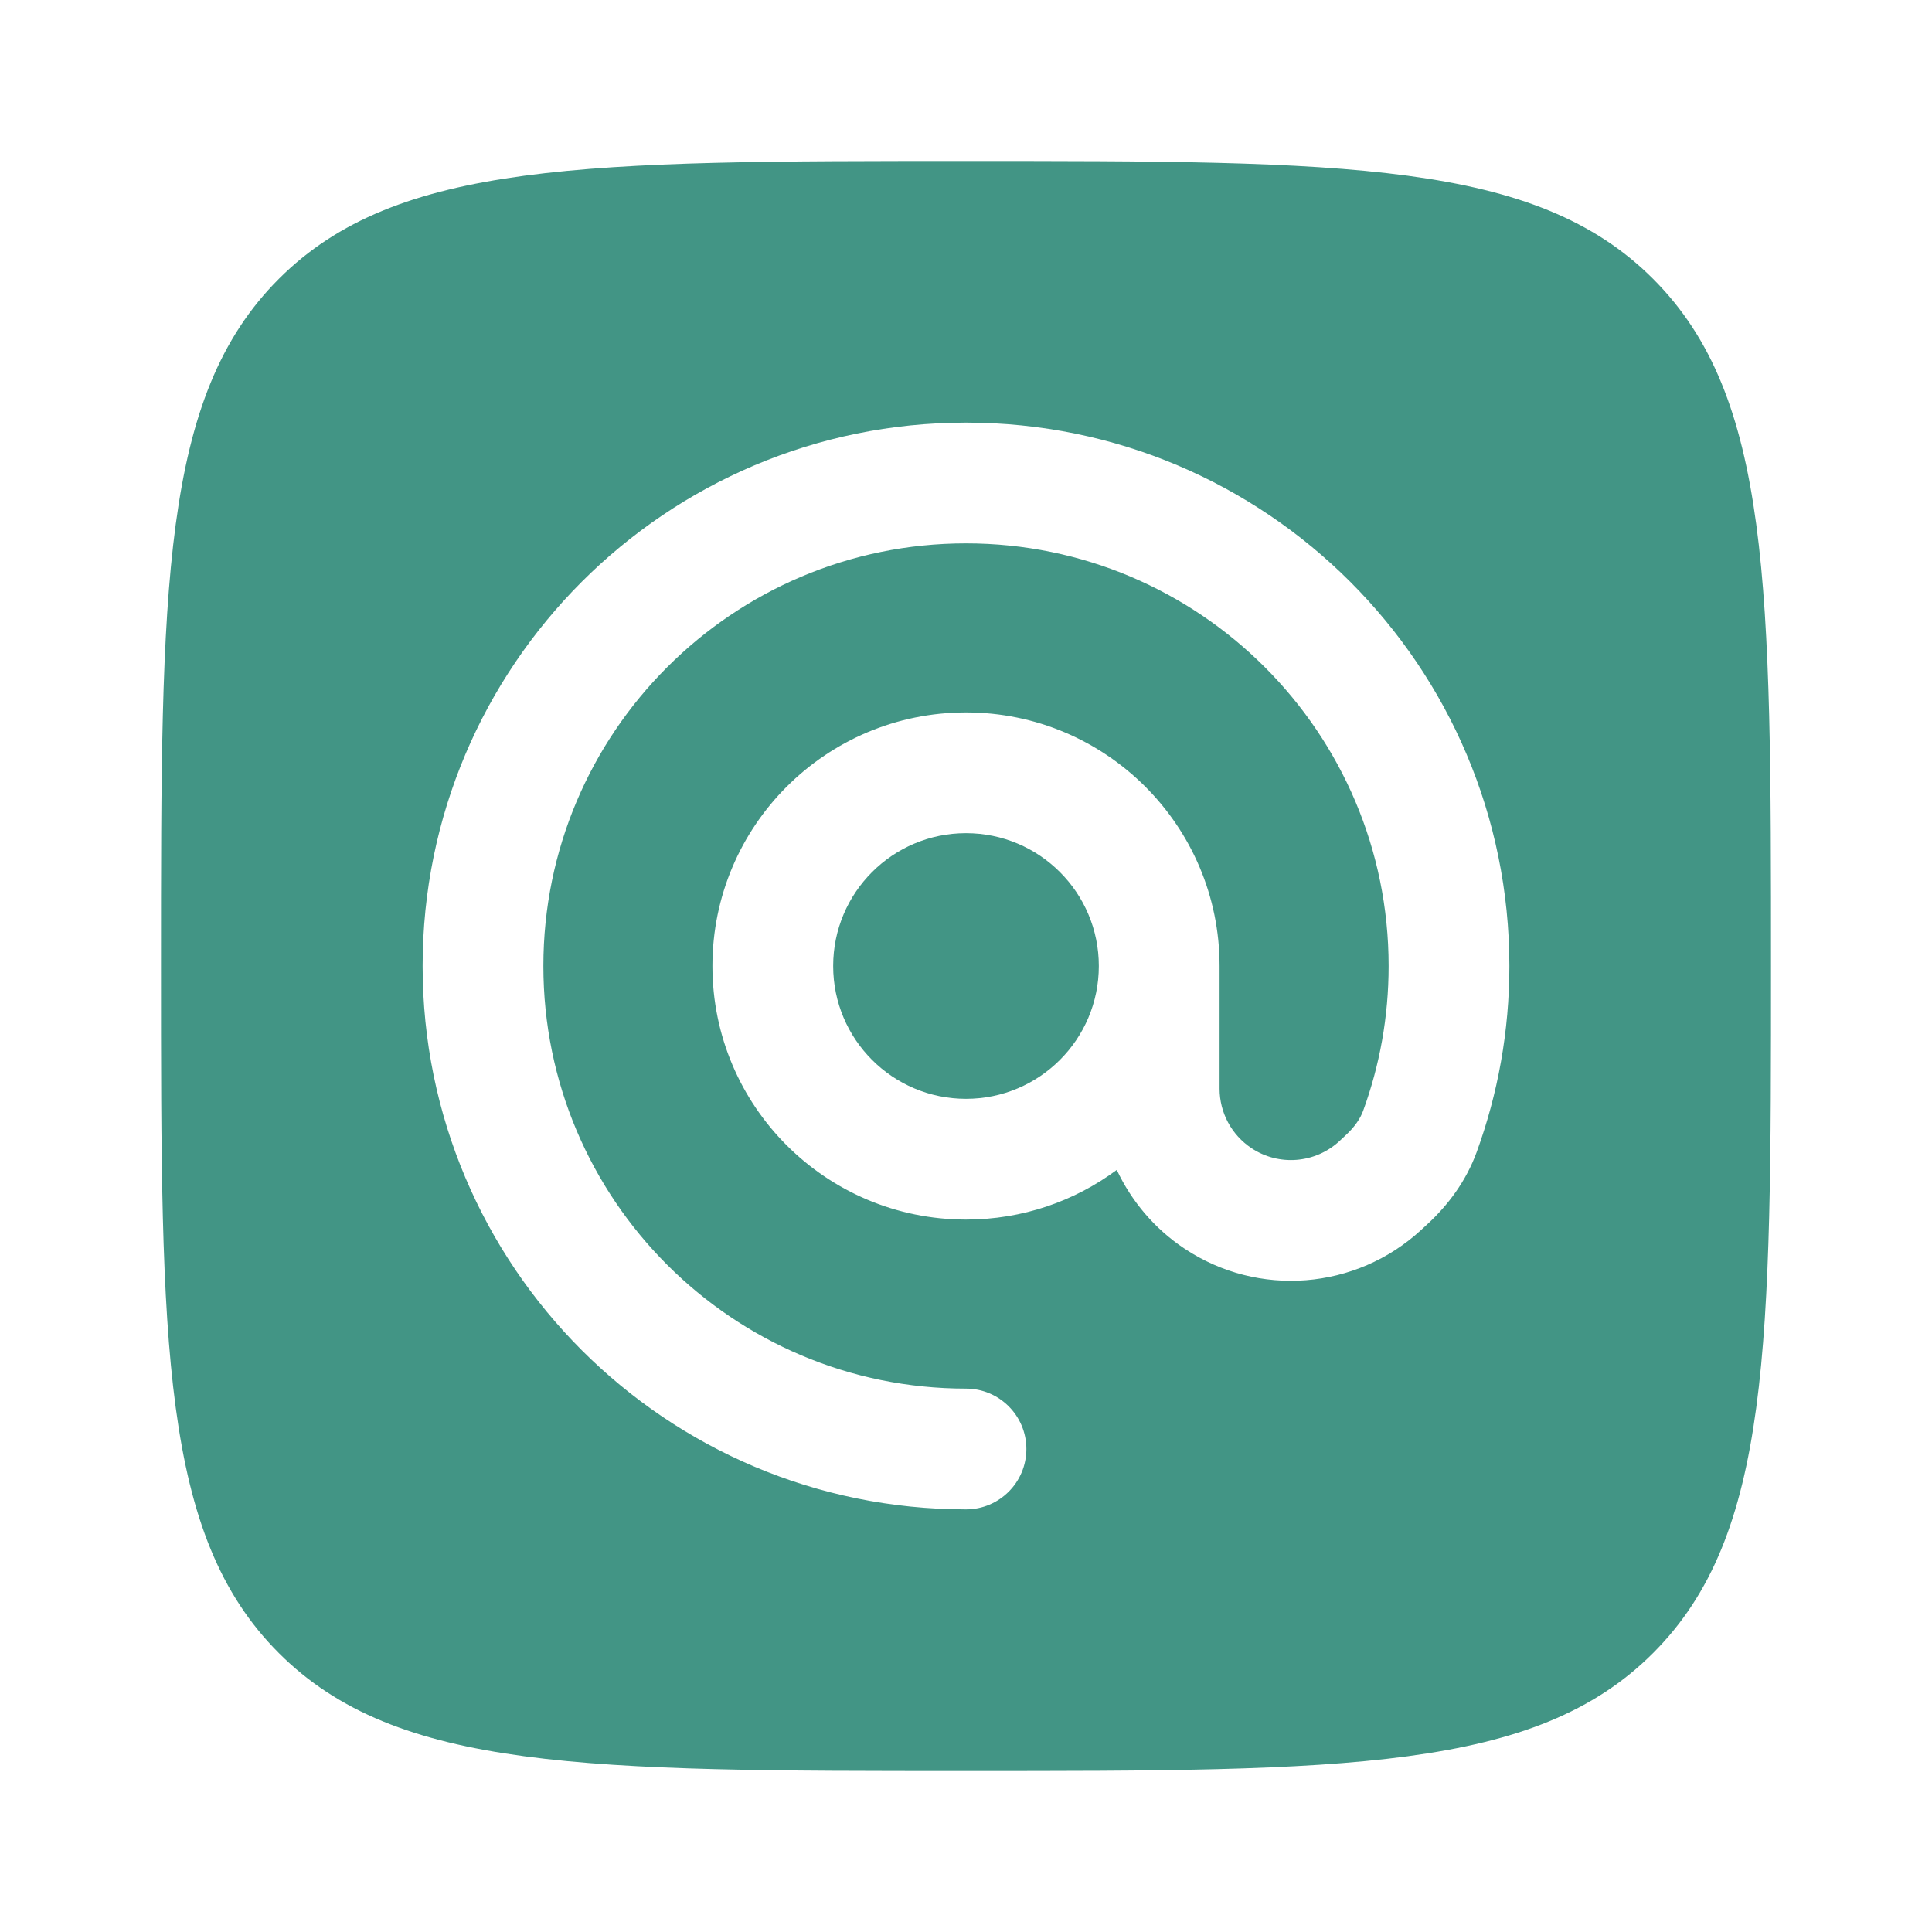
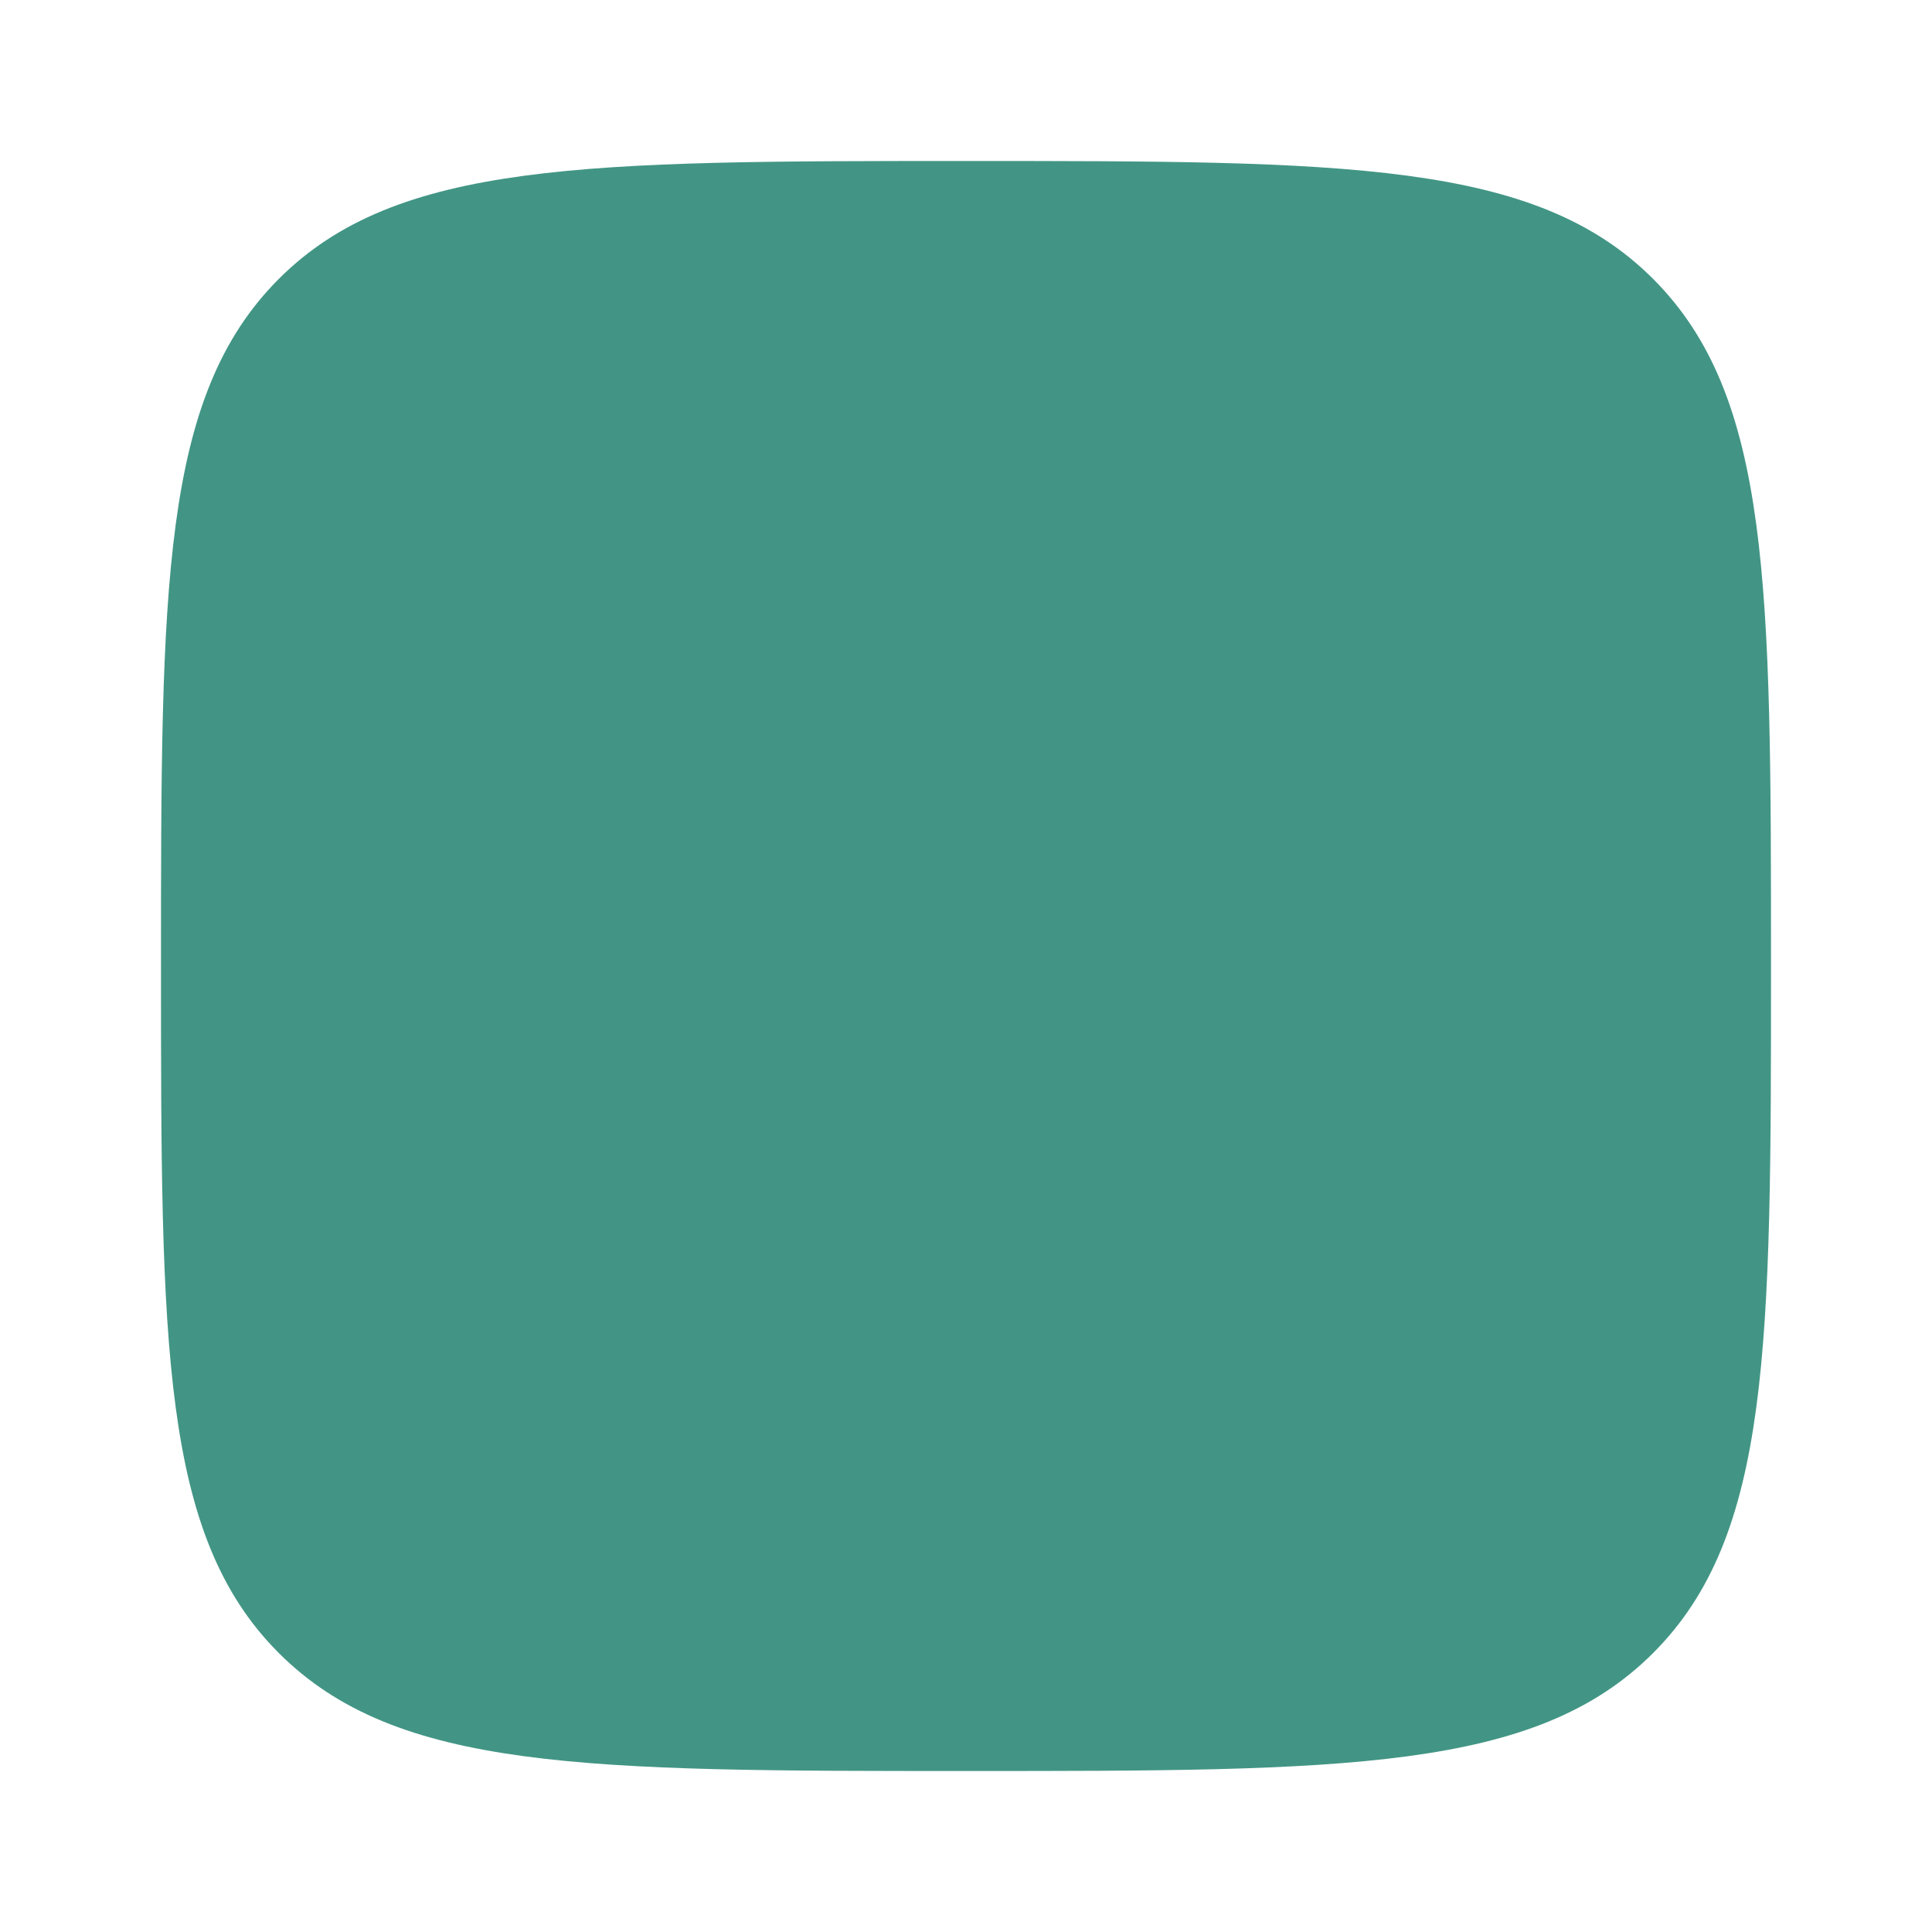
<svg xmlns="http://www.w3.org/2000/svg" width="800px" height="800px" viewBox="0 0 24 24" fill="none">
  <path d="M12 10.35C12.911 10.35 13.65 11.089 13.65 12C13.65 12.911 12.911 13.65 12 13.65C11.089 13.65 10.35 12.911 10.35 12C10.35 11.089 11.089 10.35 12 10.35Z" fill="#429585" />
-   <path fill-rule="evenodd" clip-rule="evenodd" d="M3.464 3.464C2 4.929 2 7.286 2 12C2 16.714 2 19.071 3.464 20.535C4.929 22 7.286 22 12 22C16.714 22 19.071 22 20.535 20.535C22 19.071 22 16.714 22 12C22 7.286 22 4.929 20.535 3.464C19.071 2 16.714 2 12 2C7.286 2 4.929 2 3.464 3.464ZM6.75 12C6.75 9.101 9.101 6.75 12 6.75C14.899 6.75 17.25 9.101 17.25 12C17.25 12.633 17.138 13.238 16.934 13.797C16.899 13.894 16.829 13.999 16.718 14.101L16.638 14.176C16.337 14.453 15.885 14.489 15.545 14.262C15.298 14.097 15.15 13.821 15.15 13.524V12C15.15 10.26 13.74 8.85 12 8.85C10.26 8.85 8.85 10.26 8.85 12C8.85 13.74 10.26 15.15 12 15.15C12.702 15.15 13.35 14.921 13.873 14.533C14.056 14.923 14.343 15.264 14.713 15.51C15.629 16.121 16.845 16.025 17.655 15.278L17.735 15.204C17.985 14.973 18.211 14.676 18.344 14.311C18.607 13.589 18.75 12.81 18.75 12C18.75 8.272 15.728 5.25 12 5.25C8.272 5.25 5.25 8.272 5.25 12C5.25 15.728 8.272 18.75 12 18.75C12.414 18.75 12.75 18.414 12.75 18C12.75 17.586 12.414 17.25 12 17.25C9.101 17.25 6.75 14.899 6.75 12Z" fill="#429585" />
+   <path fillRule="evenodd" clip-rule="evenodd" d="M3.464 3.464C2 4.929 2 7.286 2 12C2 16.714 2 19.071 3.464 20.535C4.929 22 7.286 22 12 22C16.714 22 19.071 22 20.535 20.535C22 19.071 22 16.714 22 12C22 7.286 22 4.929 20.535 3.464C19.071 2 16.714 2 12 2C7.286 2 4.929 2 3.464 3.464ZM6.75 12C6.75 9.101 9.101 6.75 12 6.75C14.899 6.75 17.25 9.101 17.25 12C17.25 12.633 17.138 13.238 16.934 13.797C16.899 13.894 16.829 13.999 16.718 14.101L16.638 14.176C16.337 14.453 15.885 14.489 15.545 14.262C15.298 14.097 15.15 13.821 15.15 13.524V12C15.15 10.26 13.74 8.85 12 8.85C10.26 8.85 8.85 10.26 8.85 12C8.85 13.74 10.26 15.15 12 15.15C12.702 15.15 13.35 14.921 13.873 14.533C14.056 14.923 14.343 15.264 14.713 15.51C15.629 16.121 16.845 16.025 17.655 15.278L17.735 15.204C17.985 14.973 18.211 14.676 18.344 14.311C18.607 13.589 18.75 12.81 18.75 12C18.75 8.272 15.728 5.25 12 5.25C8.272 5.25 5.25 8.272 5.25 12C5.25 15.728 8.272 18.75 12 18.75C12.414 18.75 12.75 18.414 12.75 18C12.75 17.586 12.414 17.25 12 17.25C9.101 17.25 6.75 14.899 6.75 12Z" fill="#429585" />
</svg>
